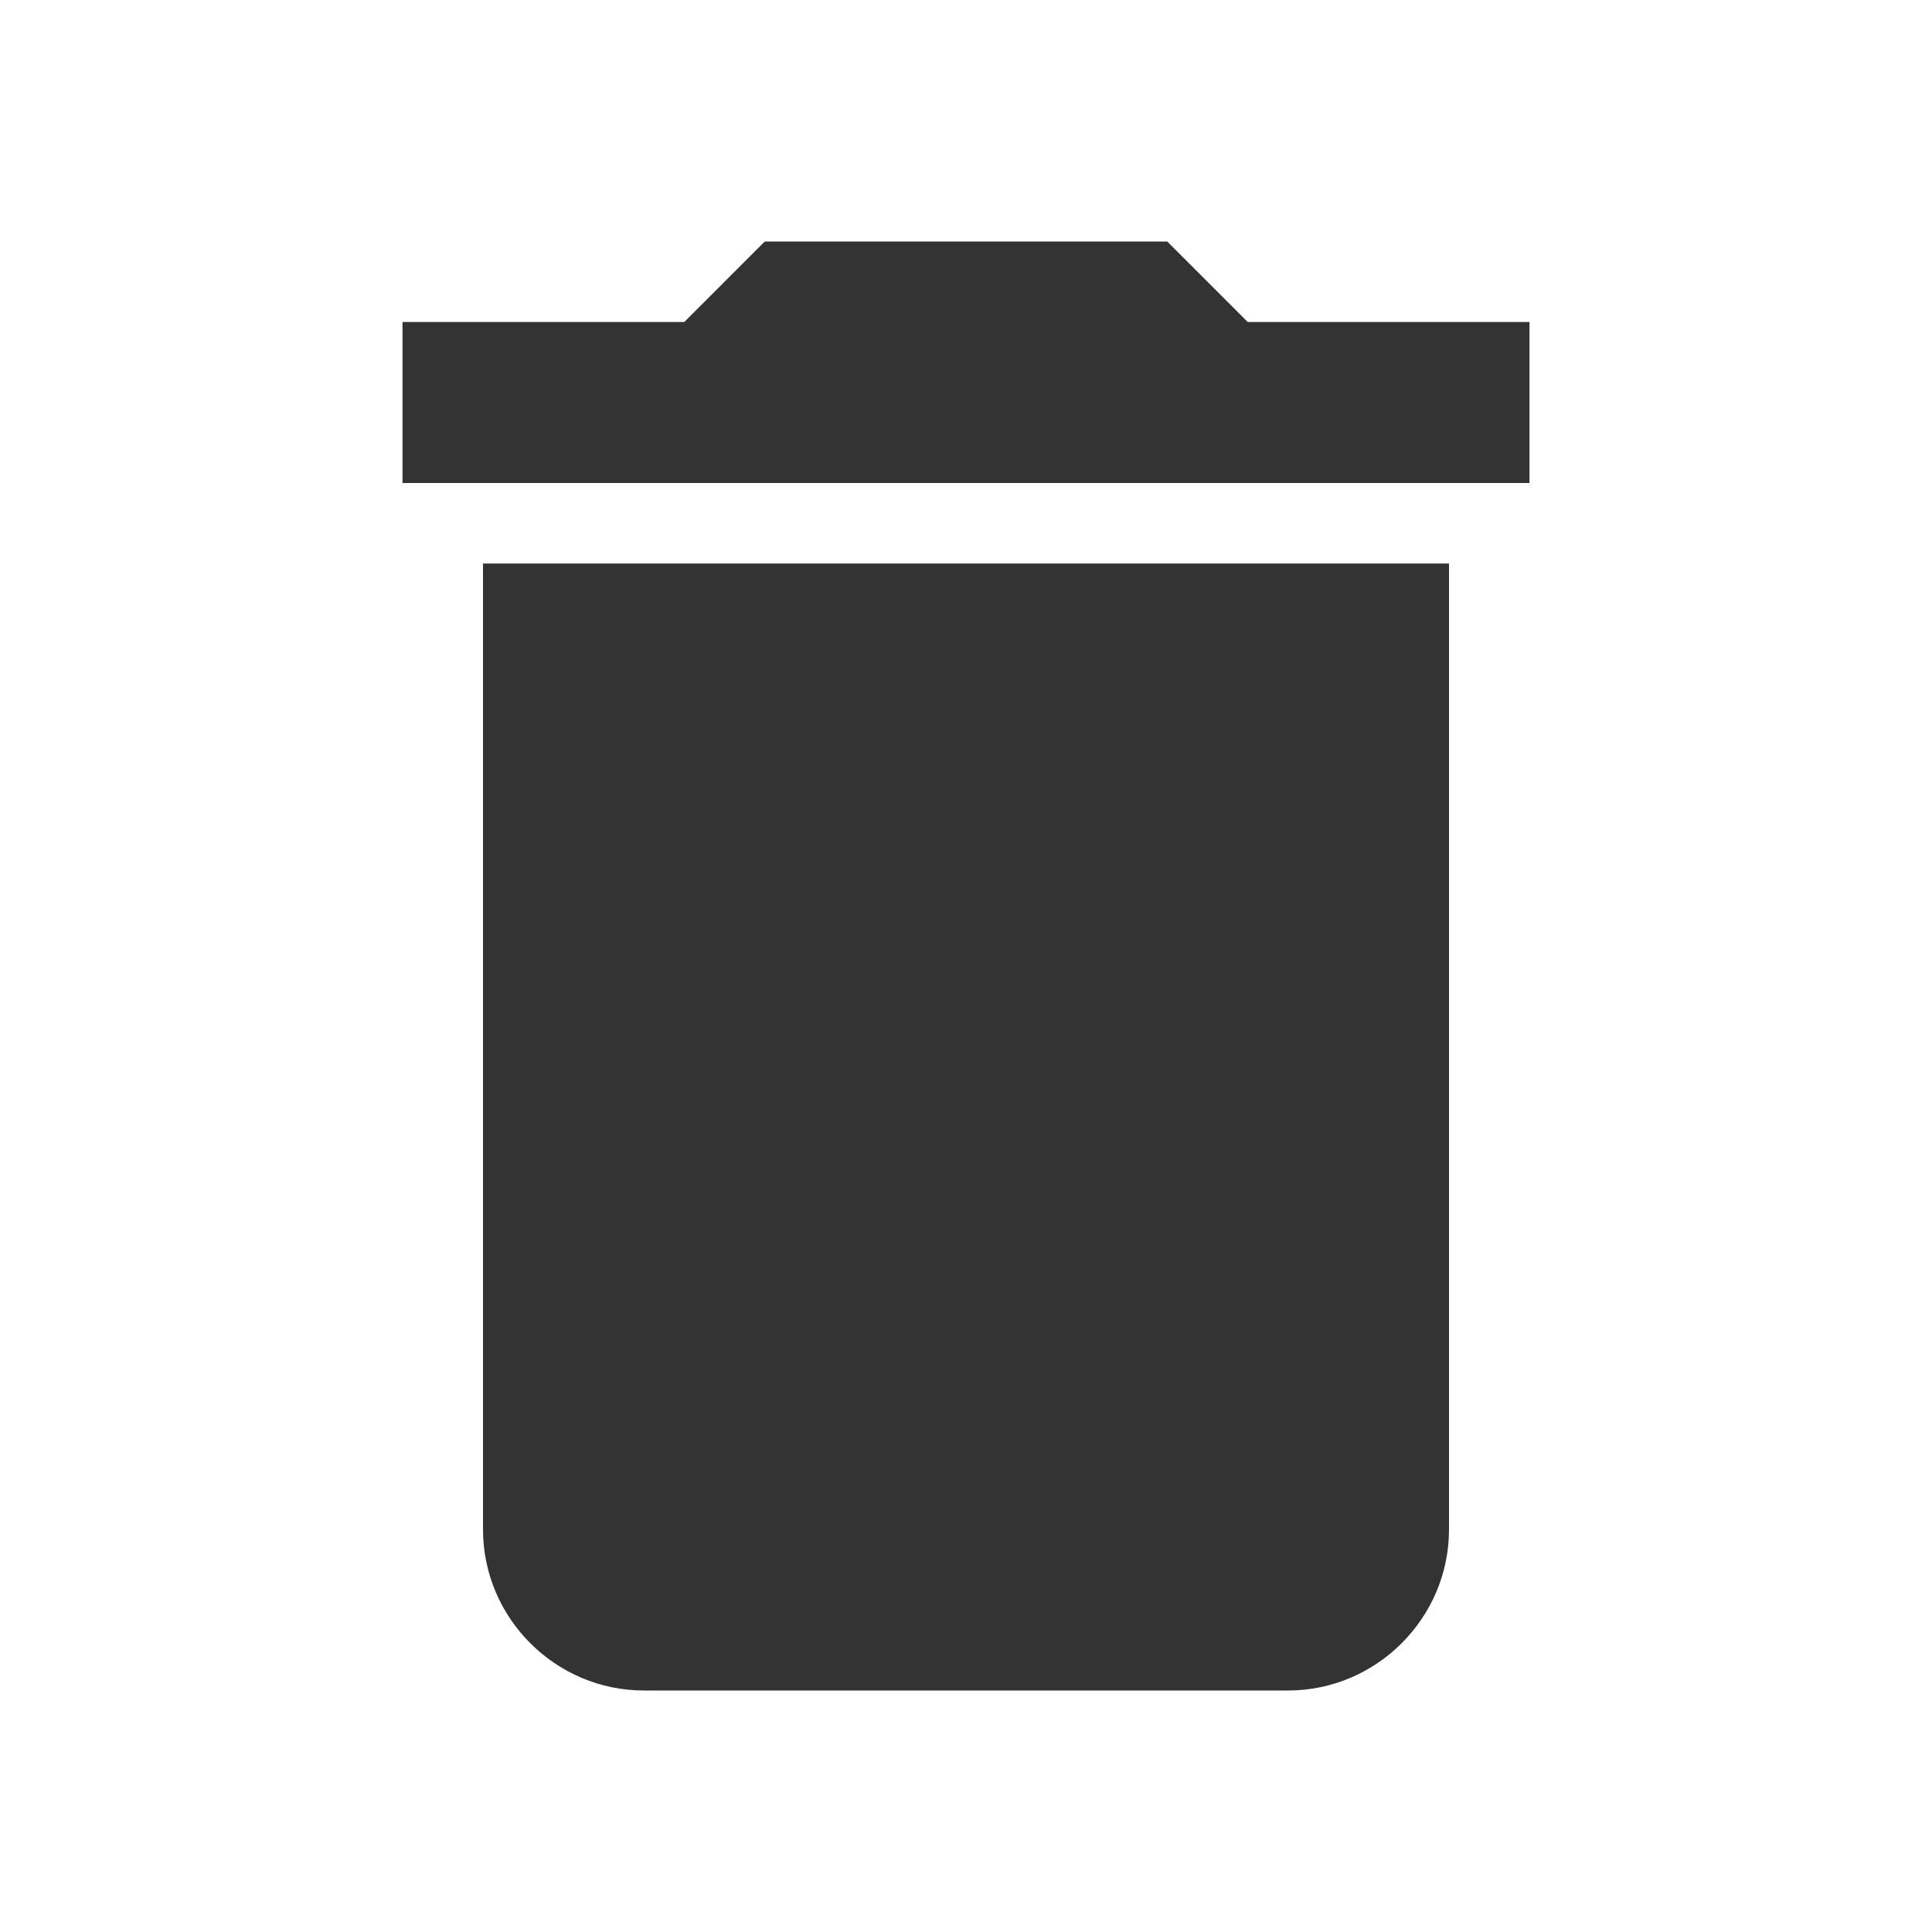
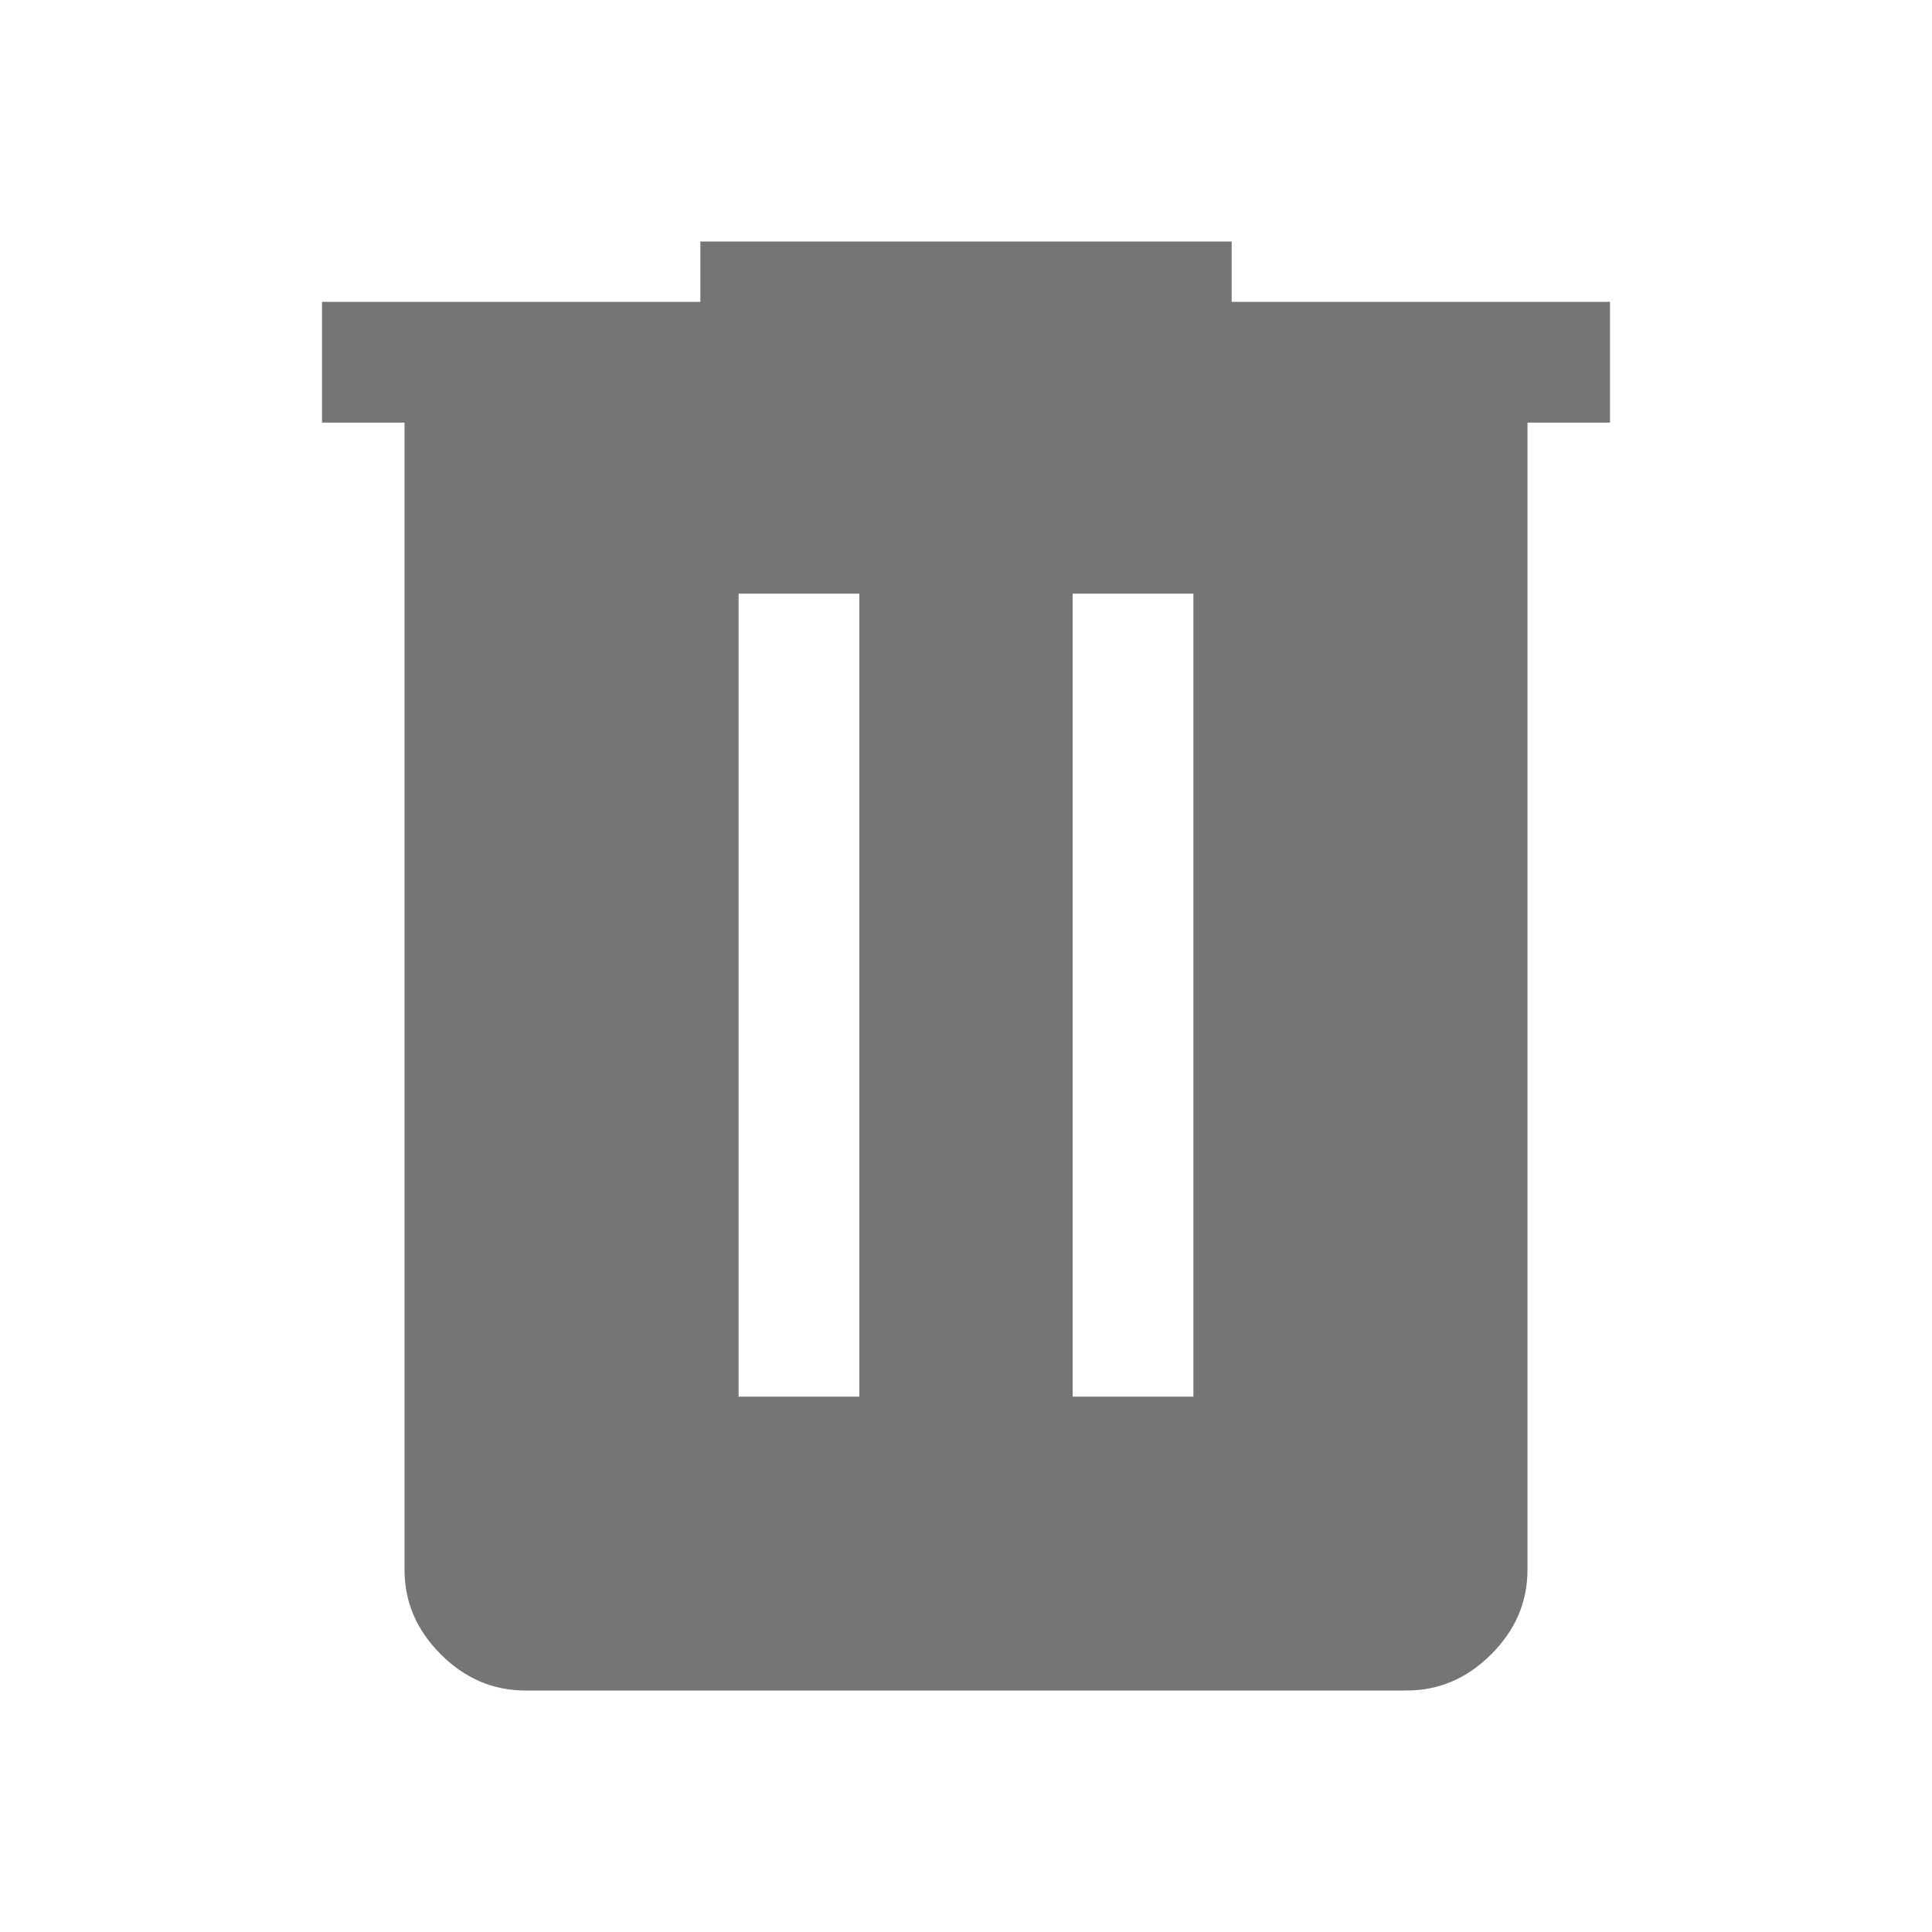
- <svg xmlns="http://www.w3.org/2000/svg" height="24px" viewBox="0 0 24 24" width="24px" fill="#333333">
-   <path d="M0 0h24v24H0z" fill="none" />
-   <path d="M6 19c0 1.1.9 2 2 2h8c1.1 0 2-.9 2-2V7H6v12zM19 4h-3.5l-1-1h-5l-1 1H5v2h14V4z" />
+ <svg xmlns="http://www.w3.org/2000/svg" fill="#757575" height="48" width="48">
+   <path d="M13.05 42q-1.2 0-2.1-.9-.9-.9-.9-2.1V10.5H8v-3h9.4V6h13.2v1.5H40v3h-2.05V39q0 1.2-.9 2.1-.9.9-2.1.9Zm5.3-7.3h3V14.75h-3Zm8.3 0h3V14.75h-3Z" />
</svg>
